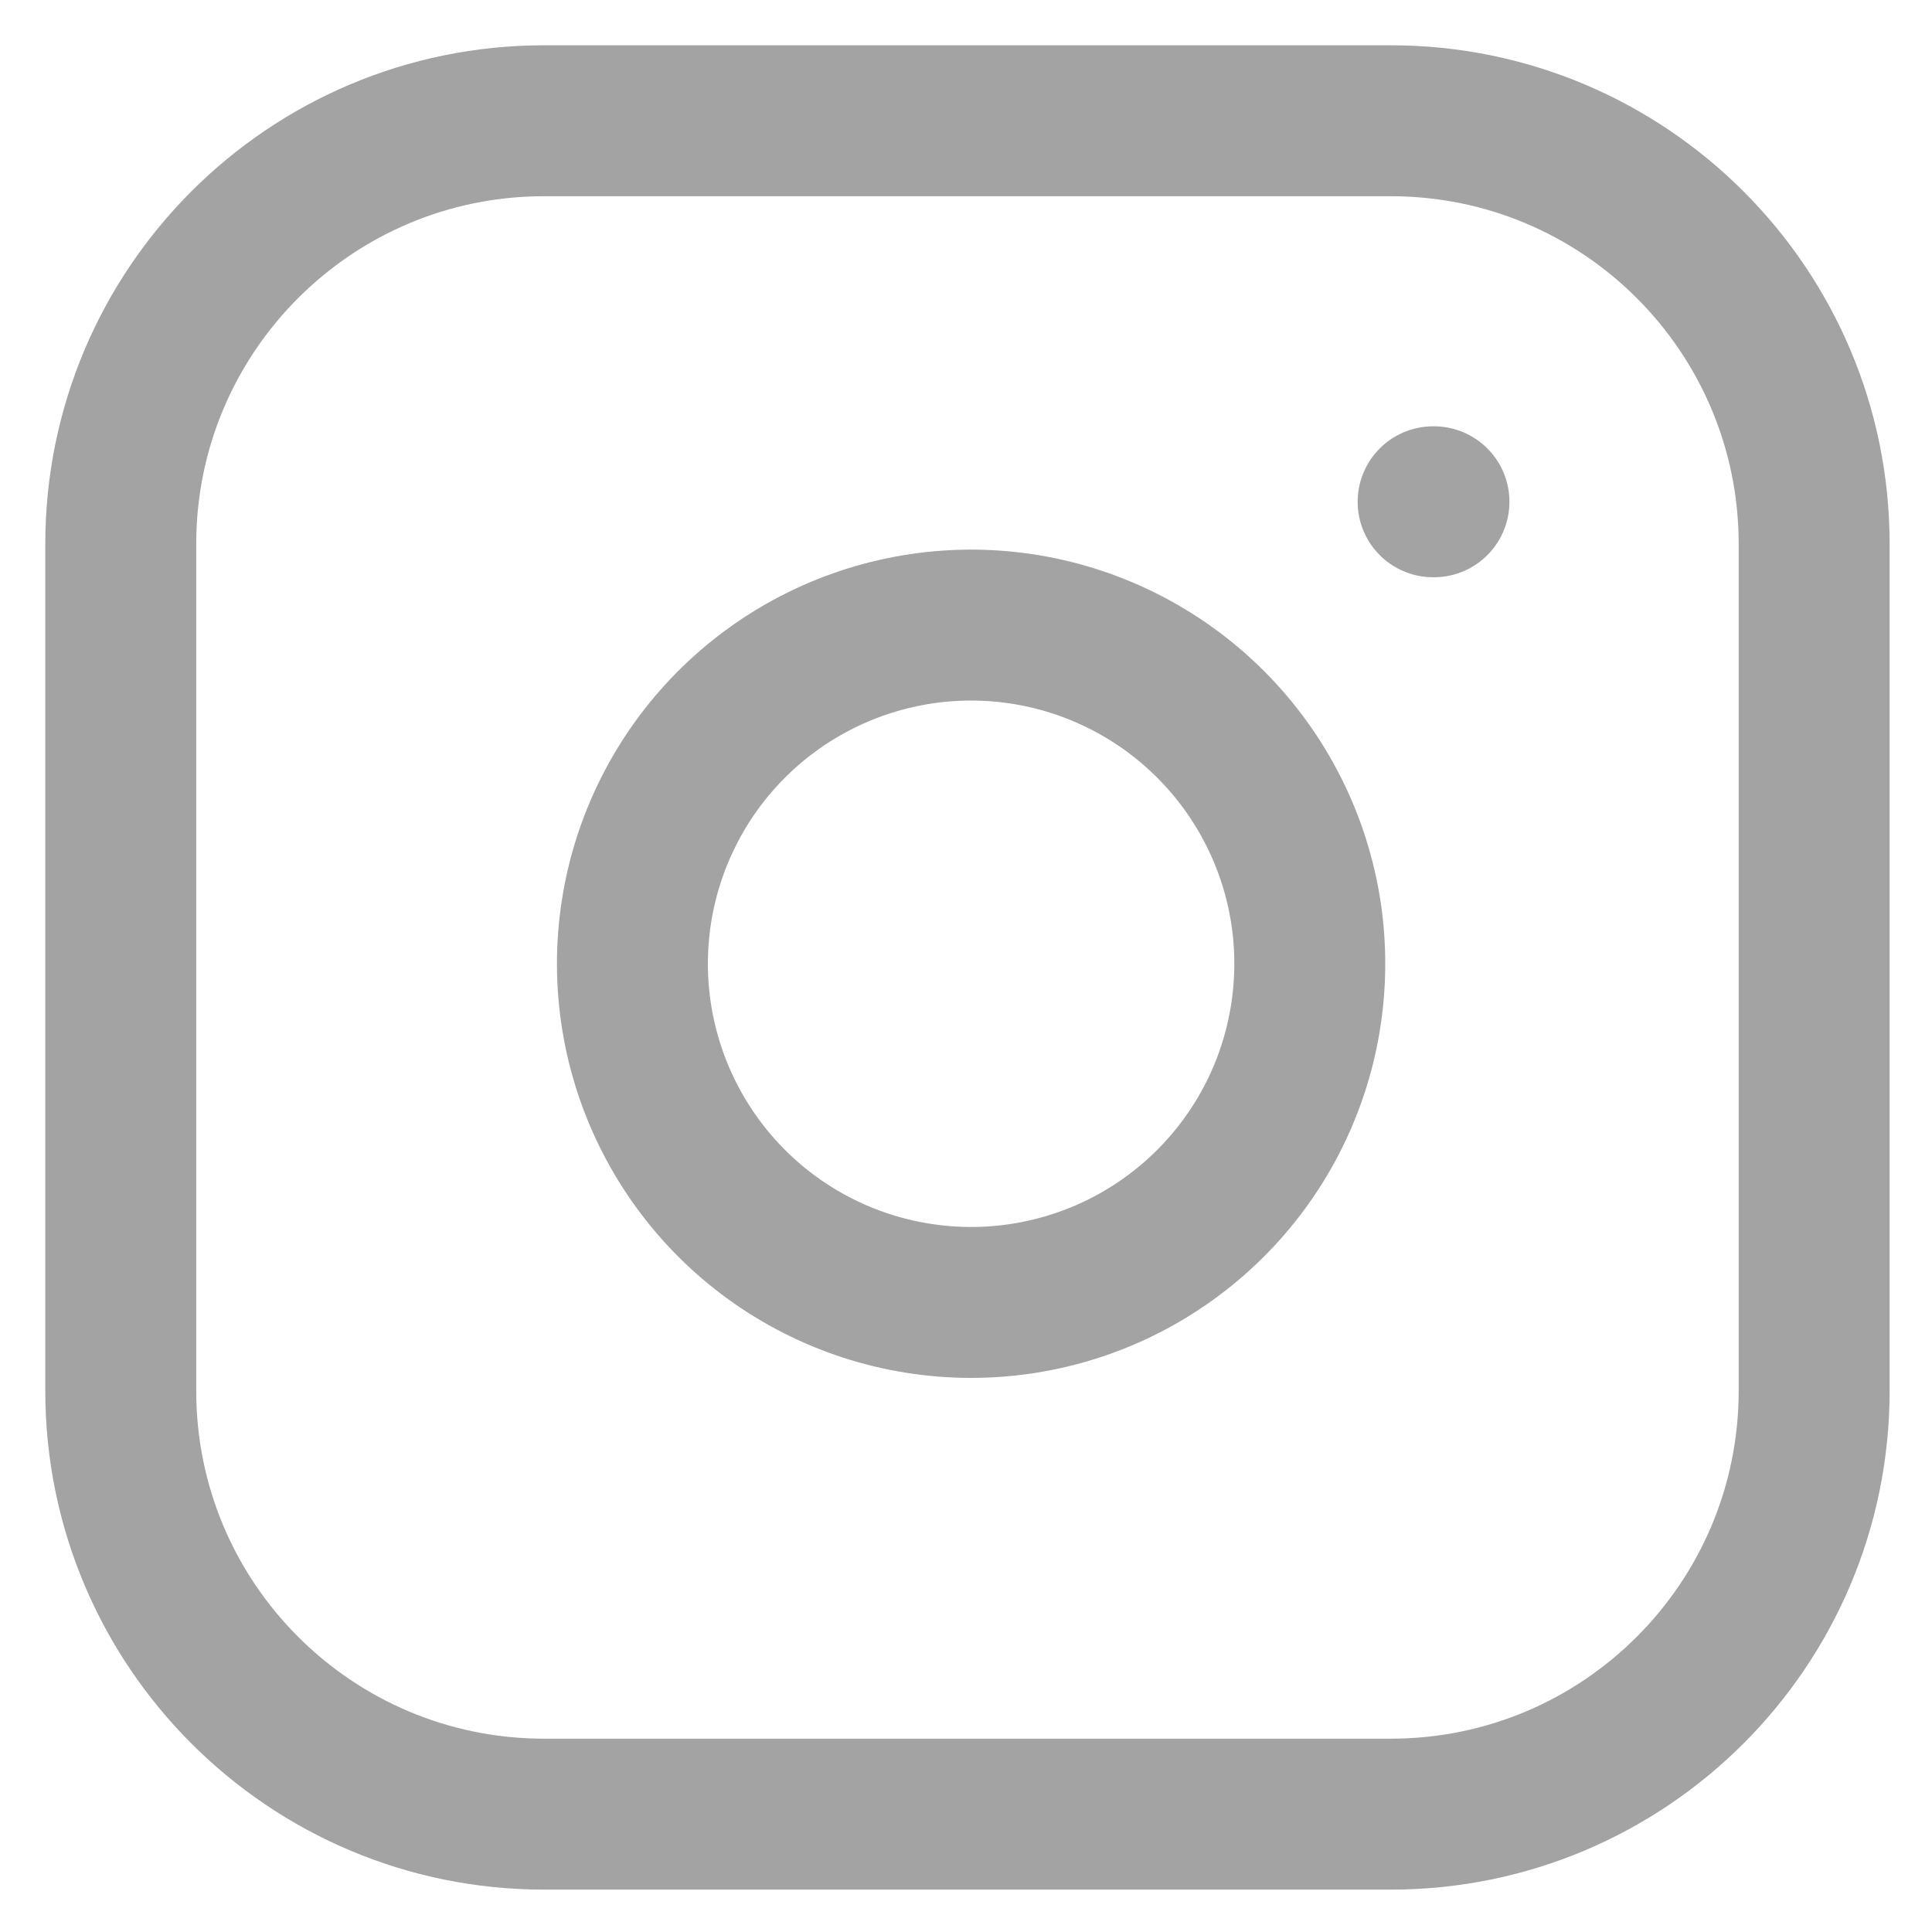
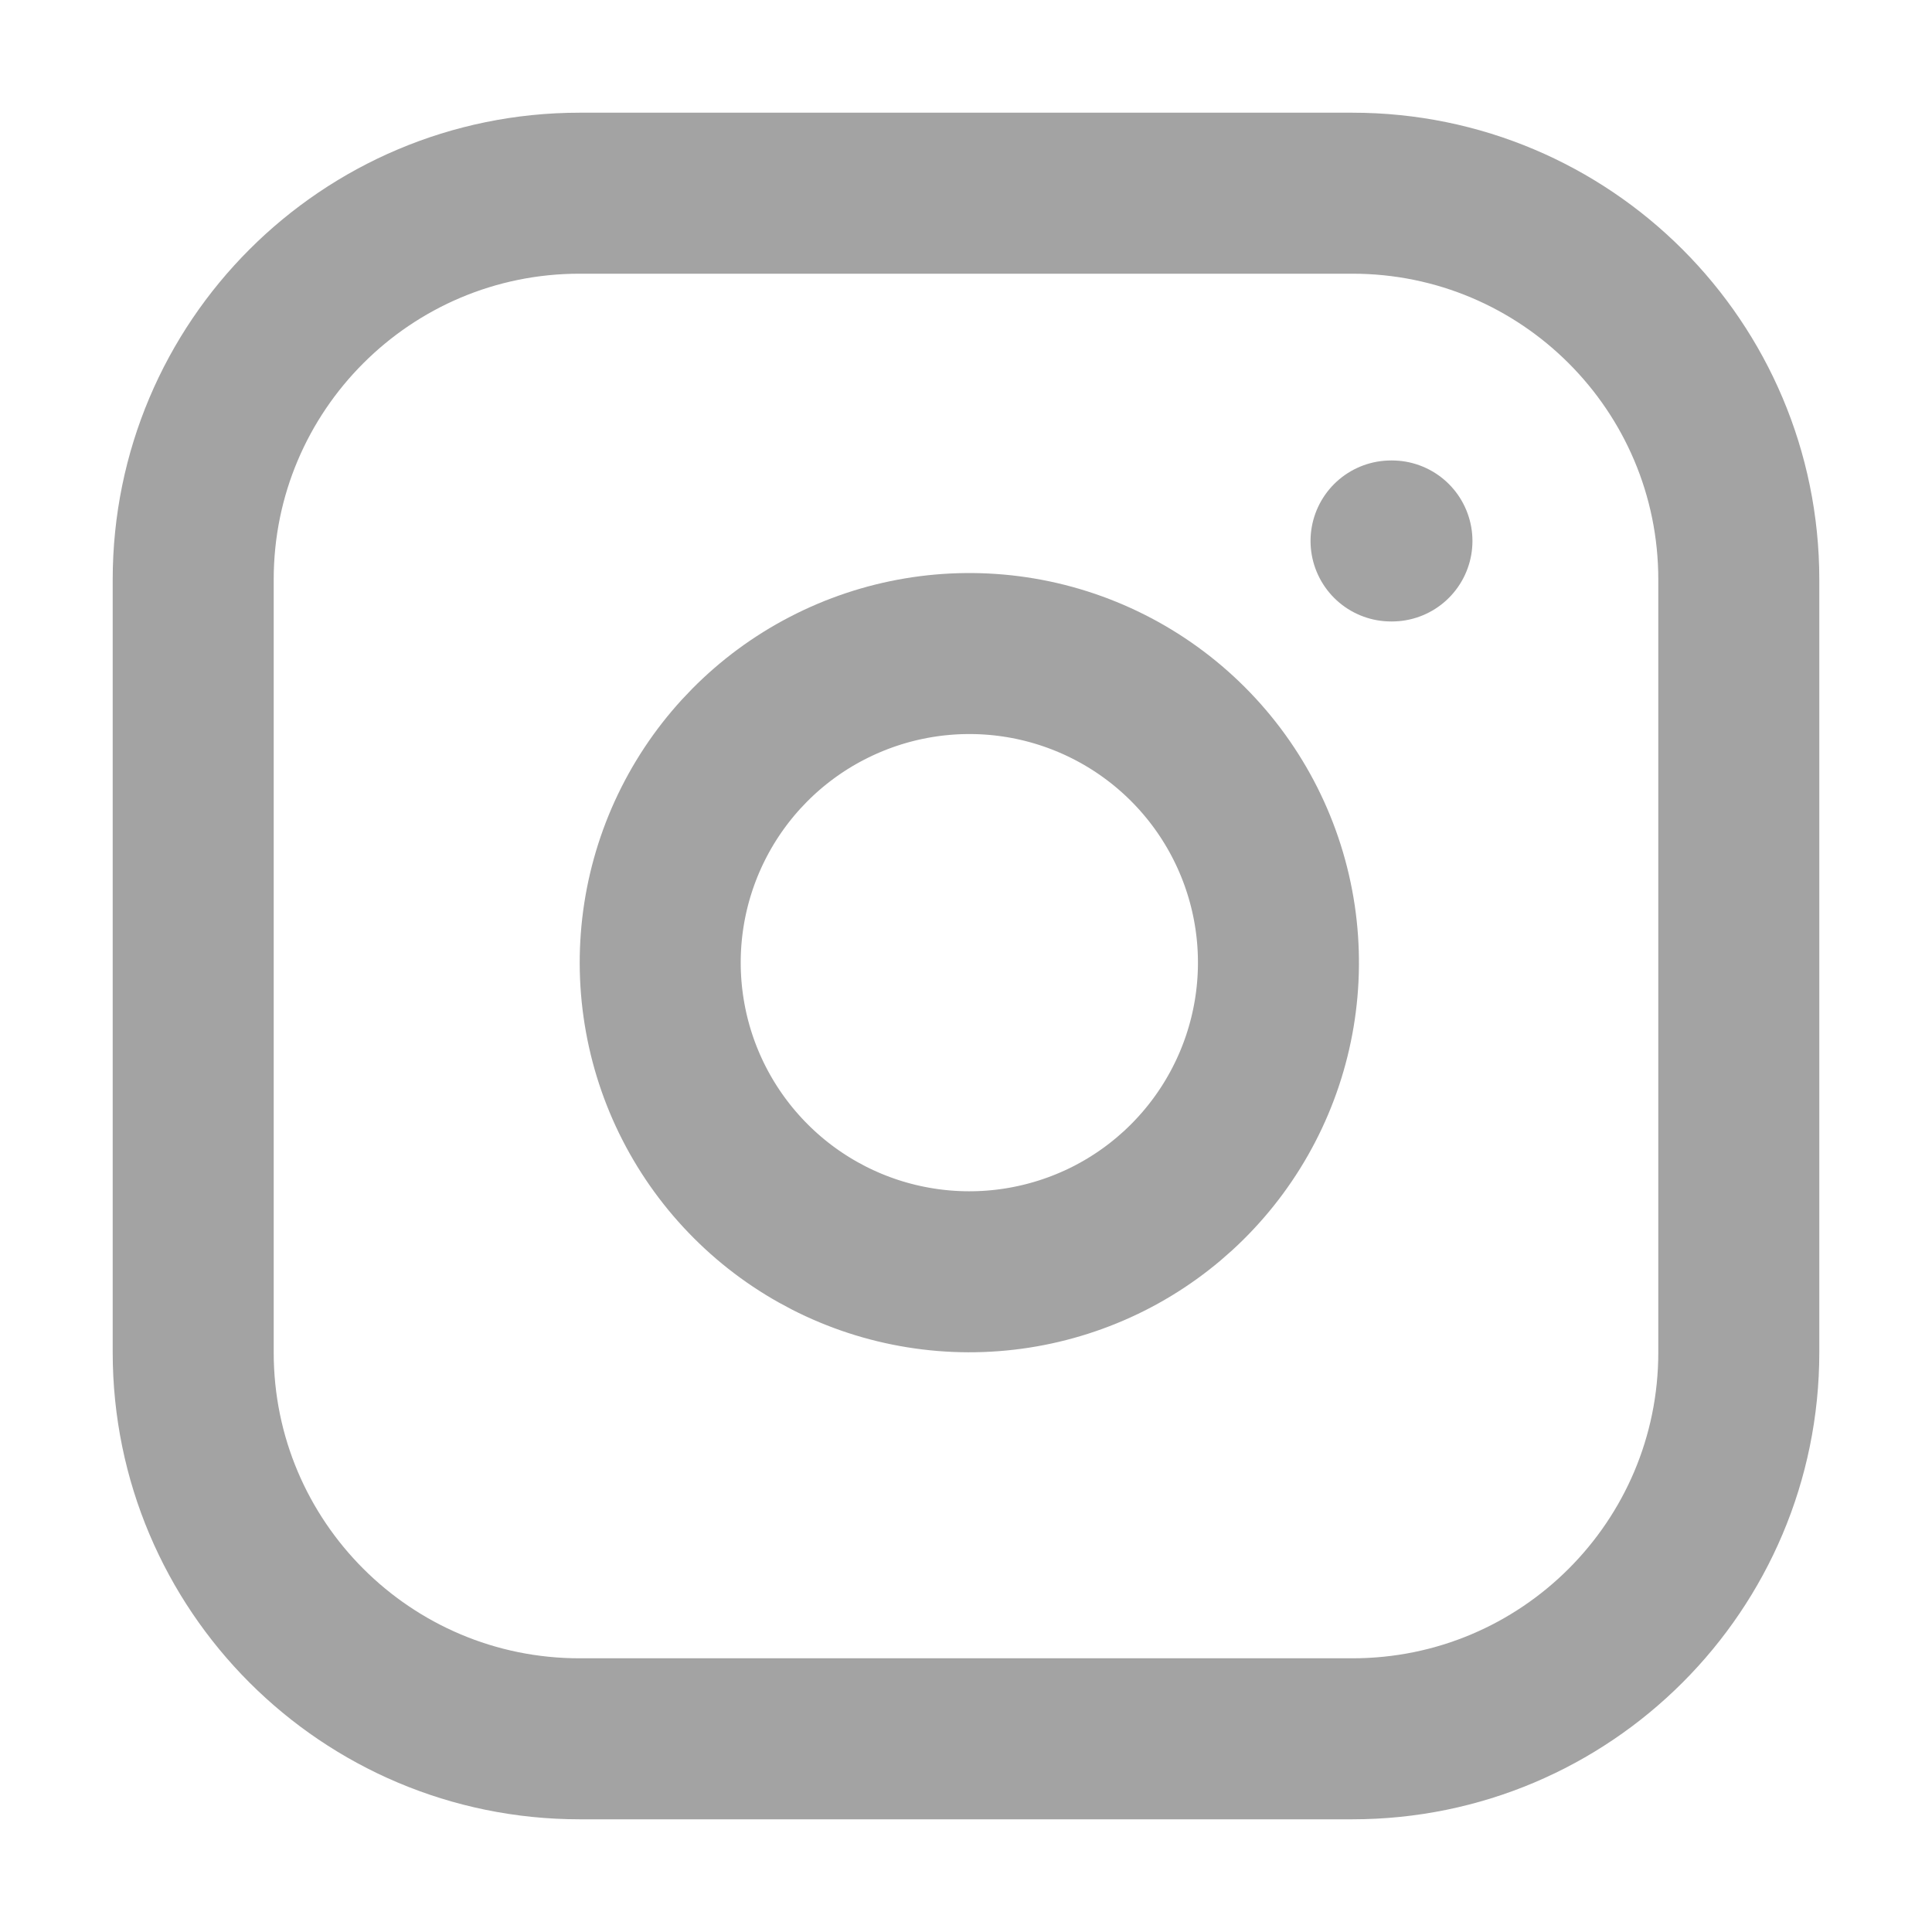
- <svg xmlns="http://www.w3.org/2000/svg" width="32" height="32" viewBox="0 0 32 32" fill="none">
-   <path d="M23.036 2H9.012C5.139 2 2 5.139 2 9.012V23.036C2 26.908 5.139 30.048 9.012 30.048H23.036C26.908 30.048 30.048 26.908 30.048 23.036V9.012C30.048 5.139 26.908 2 23.036 2Z" stroke="#A3A3A3" stroke-width="2.5" stroke-linecap="round" stroke-linejoin="round" />
-   <path d="M21.634 15.14C21.806 16.308 21.607 17.499 21.064 18.547C20.52 19.594 19.66 20.443 18.607 20.974C17.553 21.504 16.358 21.689 15.193 21.501C14.028 21.314 12.952 20.764 12.118 19.93C11.284 19.095 10.734 18.019 10.546 16.854C10.359 15.689 10.543 14.495 11.074 13.441C11.604 12.387 12.454 11.527 13.501 10.984C14.548 10.441 15.74 10.241 16.907 10.414C18.098 10.591 19.2 11.146 20.051 11.997C20.902 12.848 21.457 13.95 21.634 15.14Z" stroke="#A3A3A3" stroke-width="2.5" stroke-linecap="round" stroke-linejoin="round" />
-   <path d="M23.737 8.311H23.751" stroke="#A3A3A3" stroke-width="2.5" stroke-linecap="round" stroke-linejoin="round" />
+ <svg xmlns="http://www.w3.org/2000/svg" width="30" height="30" viewBox="0 0 30 30" fill="none">
+   <path d="M21 3H9C5.686 3 3 5.686 3 9V21C3 24.314 5.686 27 9 27H21C24.314 27 27 24.314 27 21V9C27 5.686 24.314 3 21 3Z" stroke="#A3A3A3" stroke-width="2.5" stroke-linecap="round" stroke-linejoin="round" />
+   <path d="M19.8 14.244C19.948 15.243 19.777 16.263 19.312 17.159C18.847 18.055 18.112 18.782 17.21 19.236C16.308 19.689 15.286 19.848 14.289 19.687C13.292 19.527 12.371 19.056 11.658 18.342C10.944 17.628 10.473 16.707 10.313 15.711C10.152 14.714 10.31 13.692 10.764 12.79C11.218 11.888 11.945 11.152 12.841 10.688C13.737 10.223 14.757 10.052 15.756 10.2C16.774 10.351 17.718 10.826 18.446 11.554C19.174 12.282 19.649 13.225 19.8 14.244Z" stroke="#A3A3A3" stroke-width="2.5" stroke-linecap="round" stroke-linejoin="round" />
+   <path d="M21.6 8.4H21.614" stroke="#A3A3A3" stroke-width="2.5" stroke-linecap="round" stroke-linejoin="round" />
</svg>
